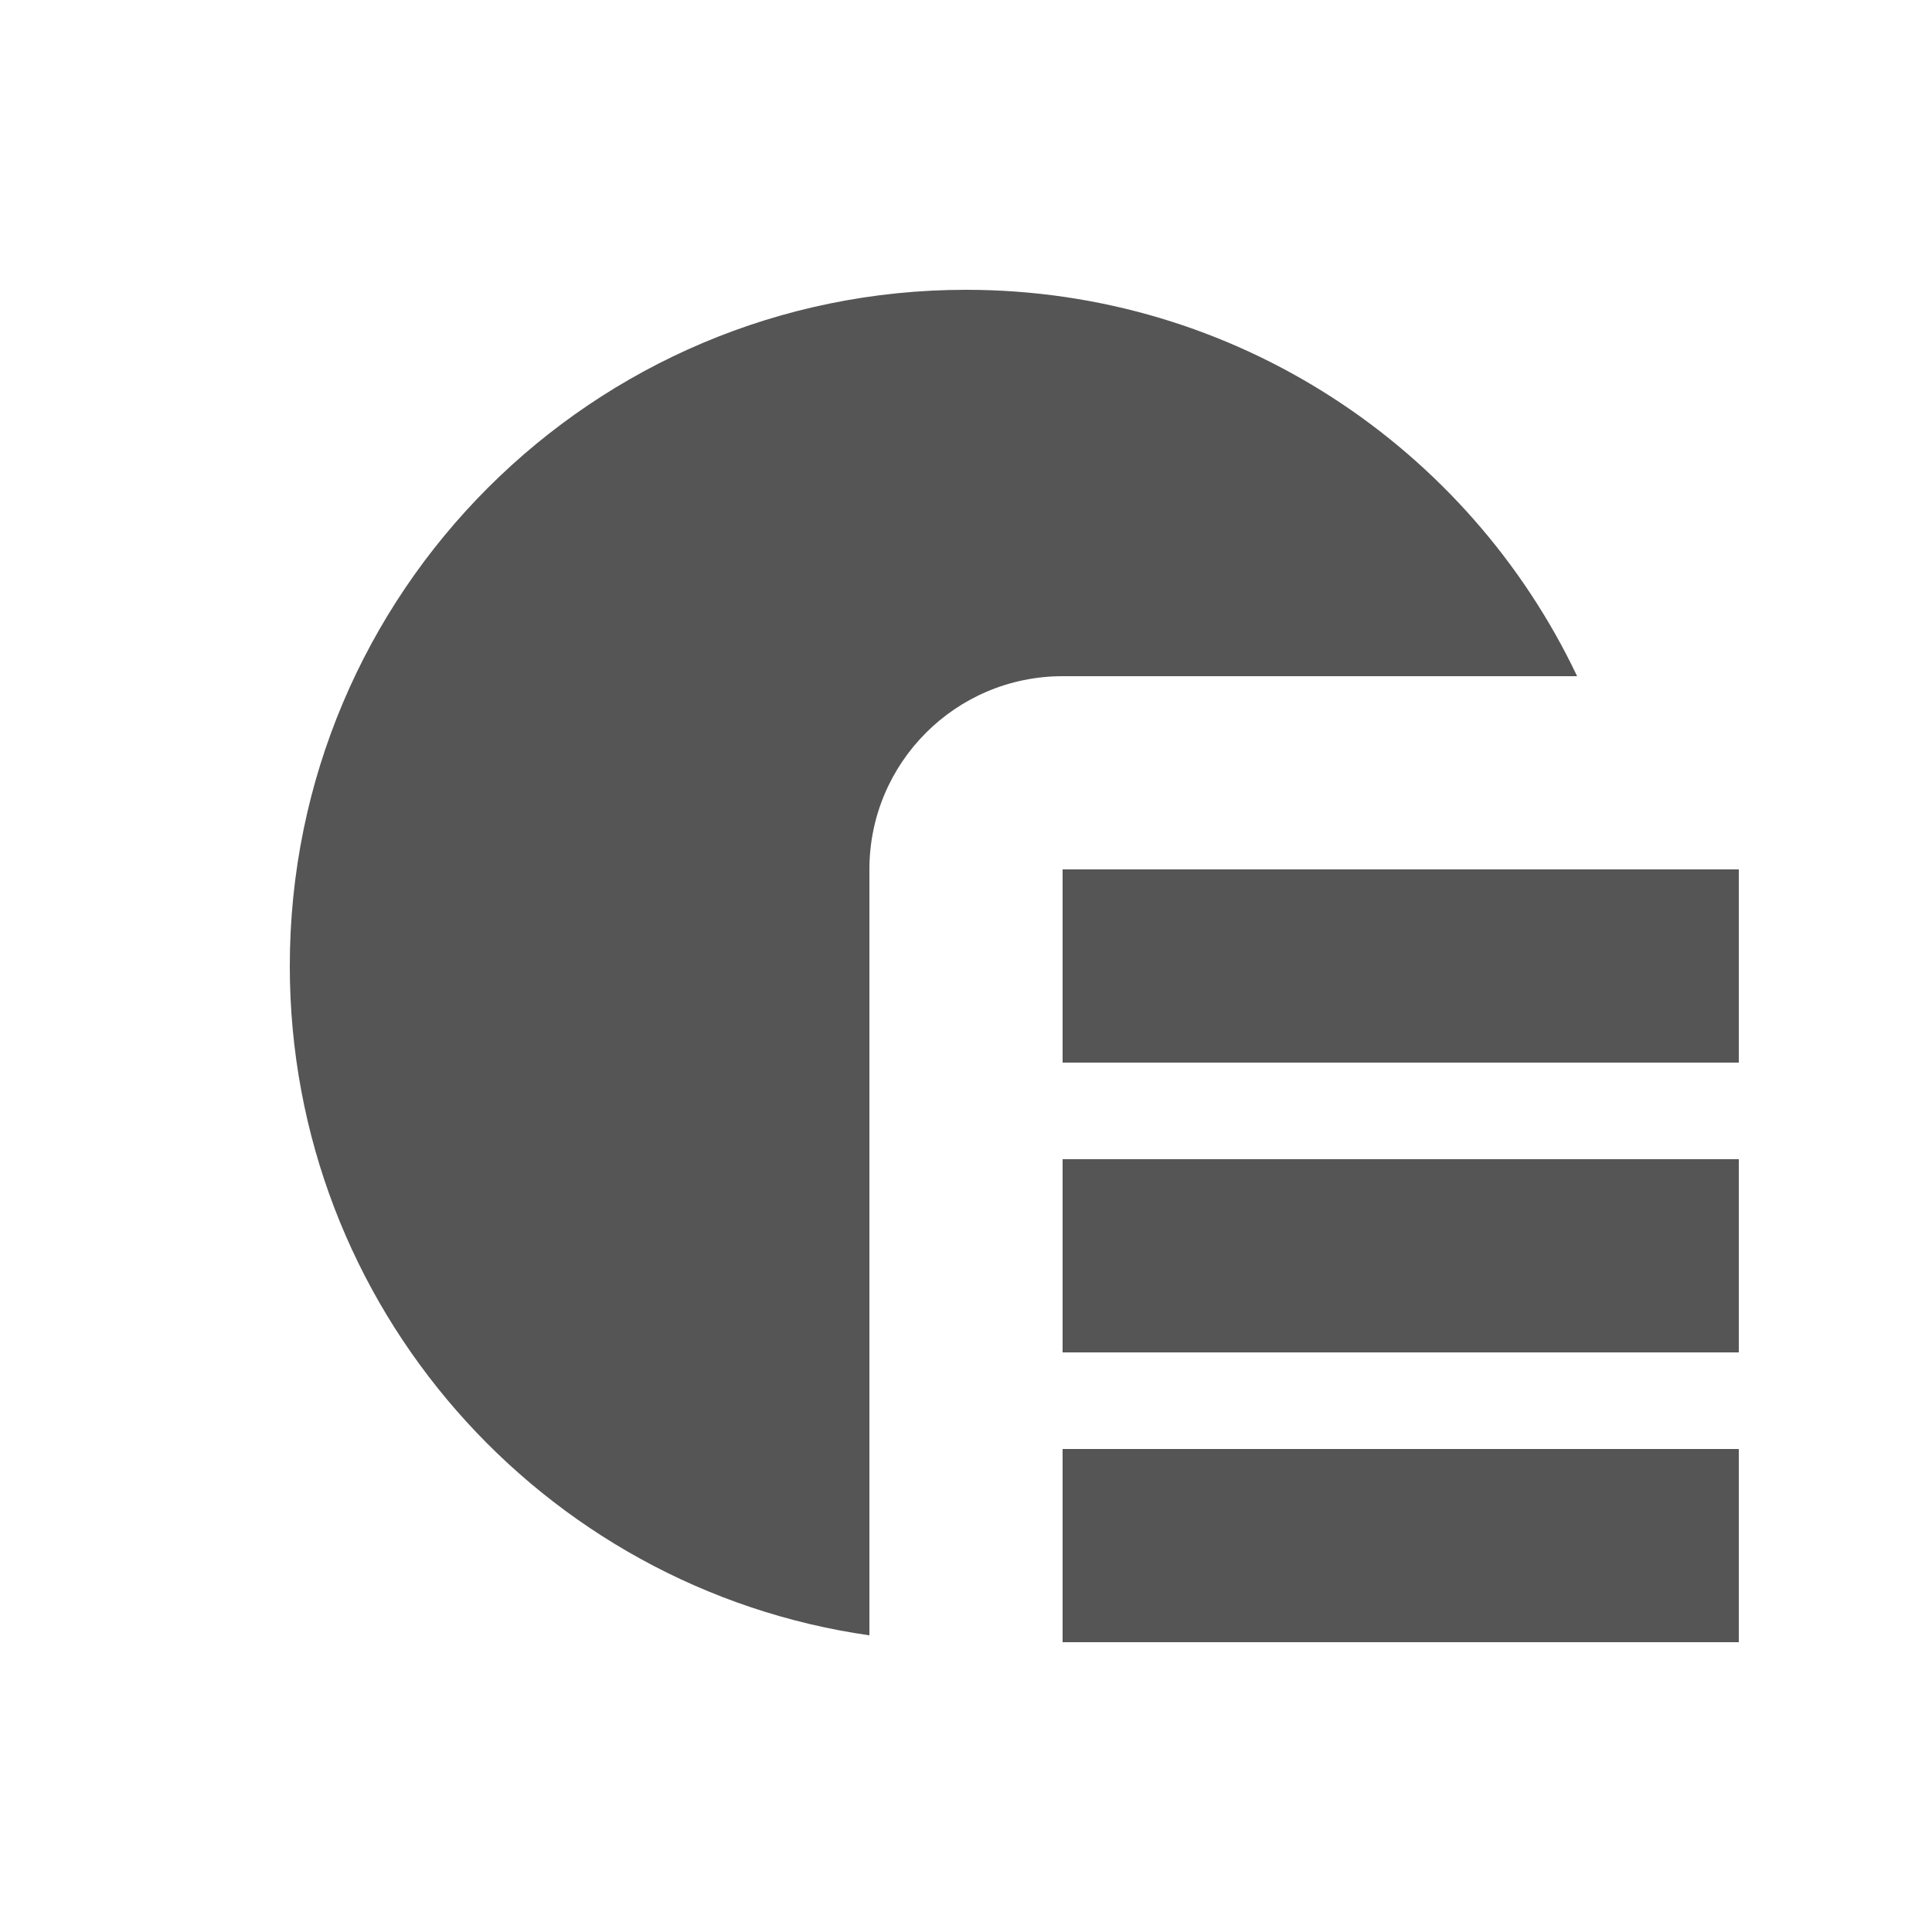
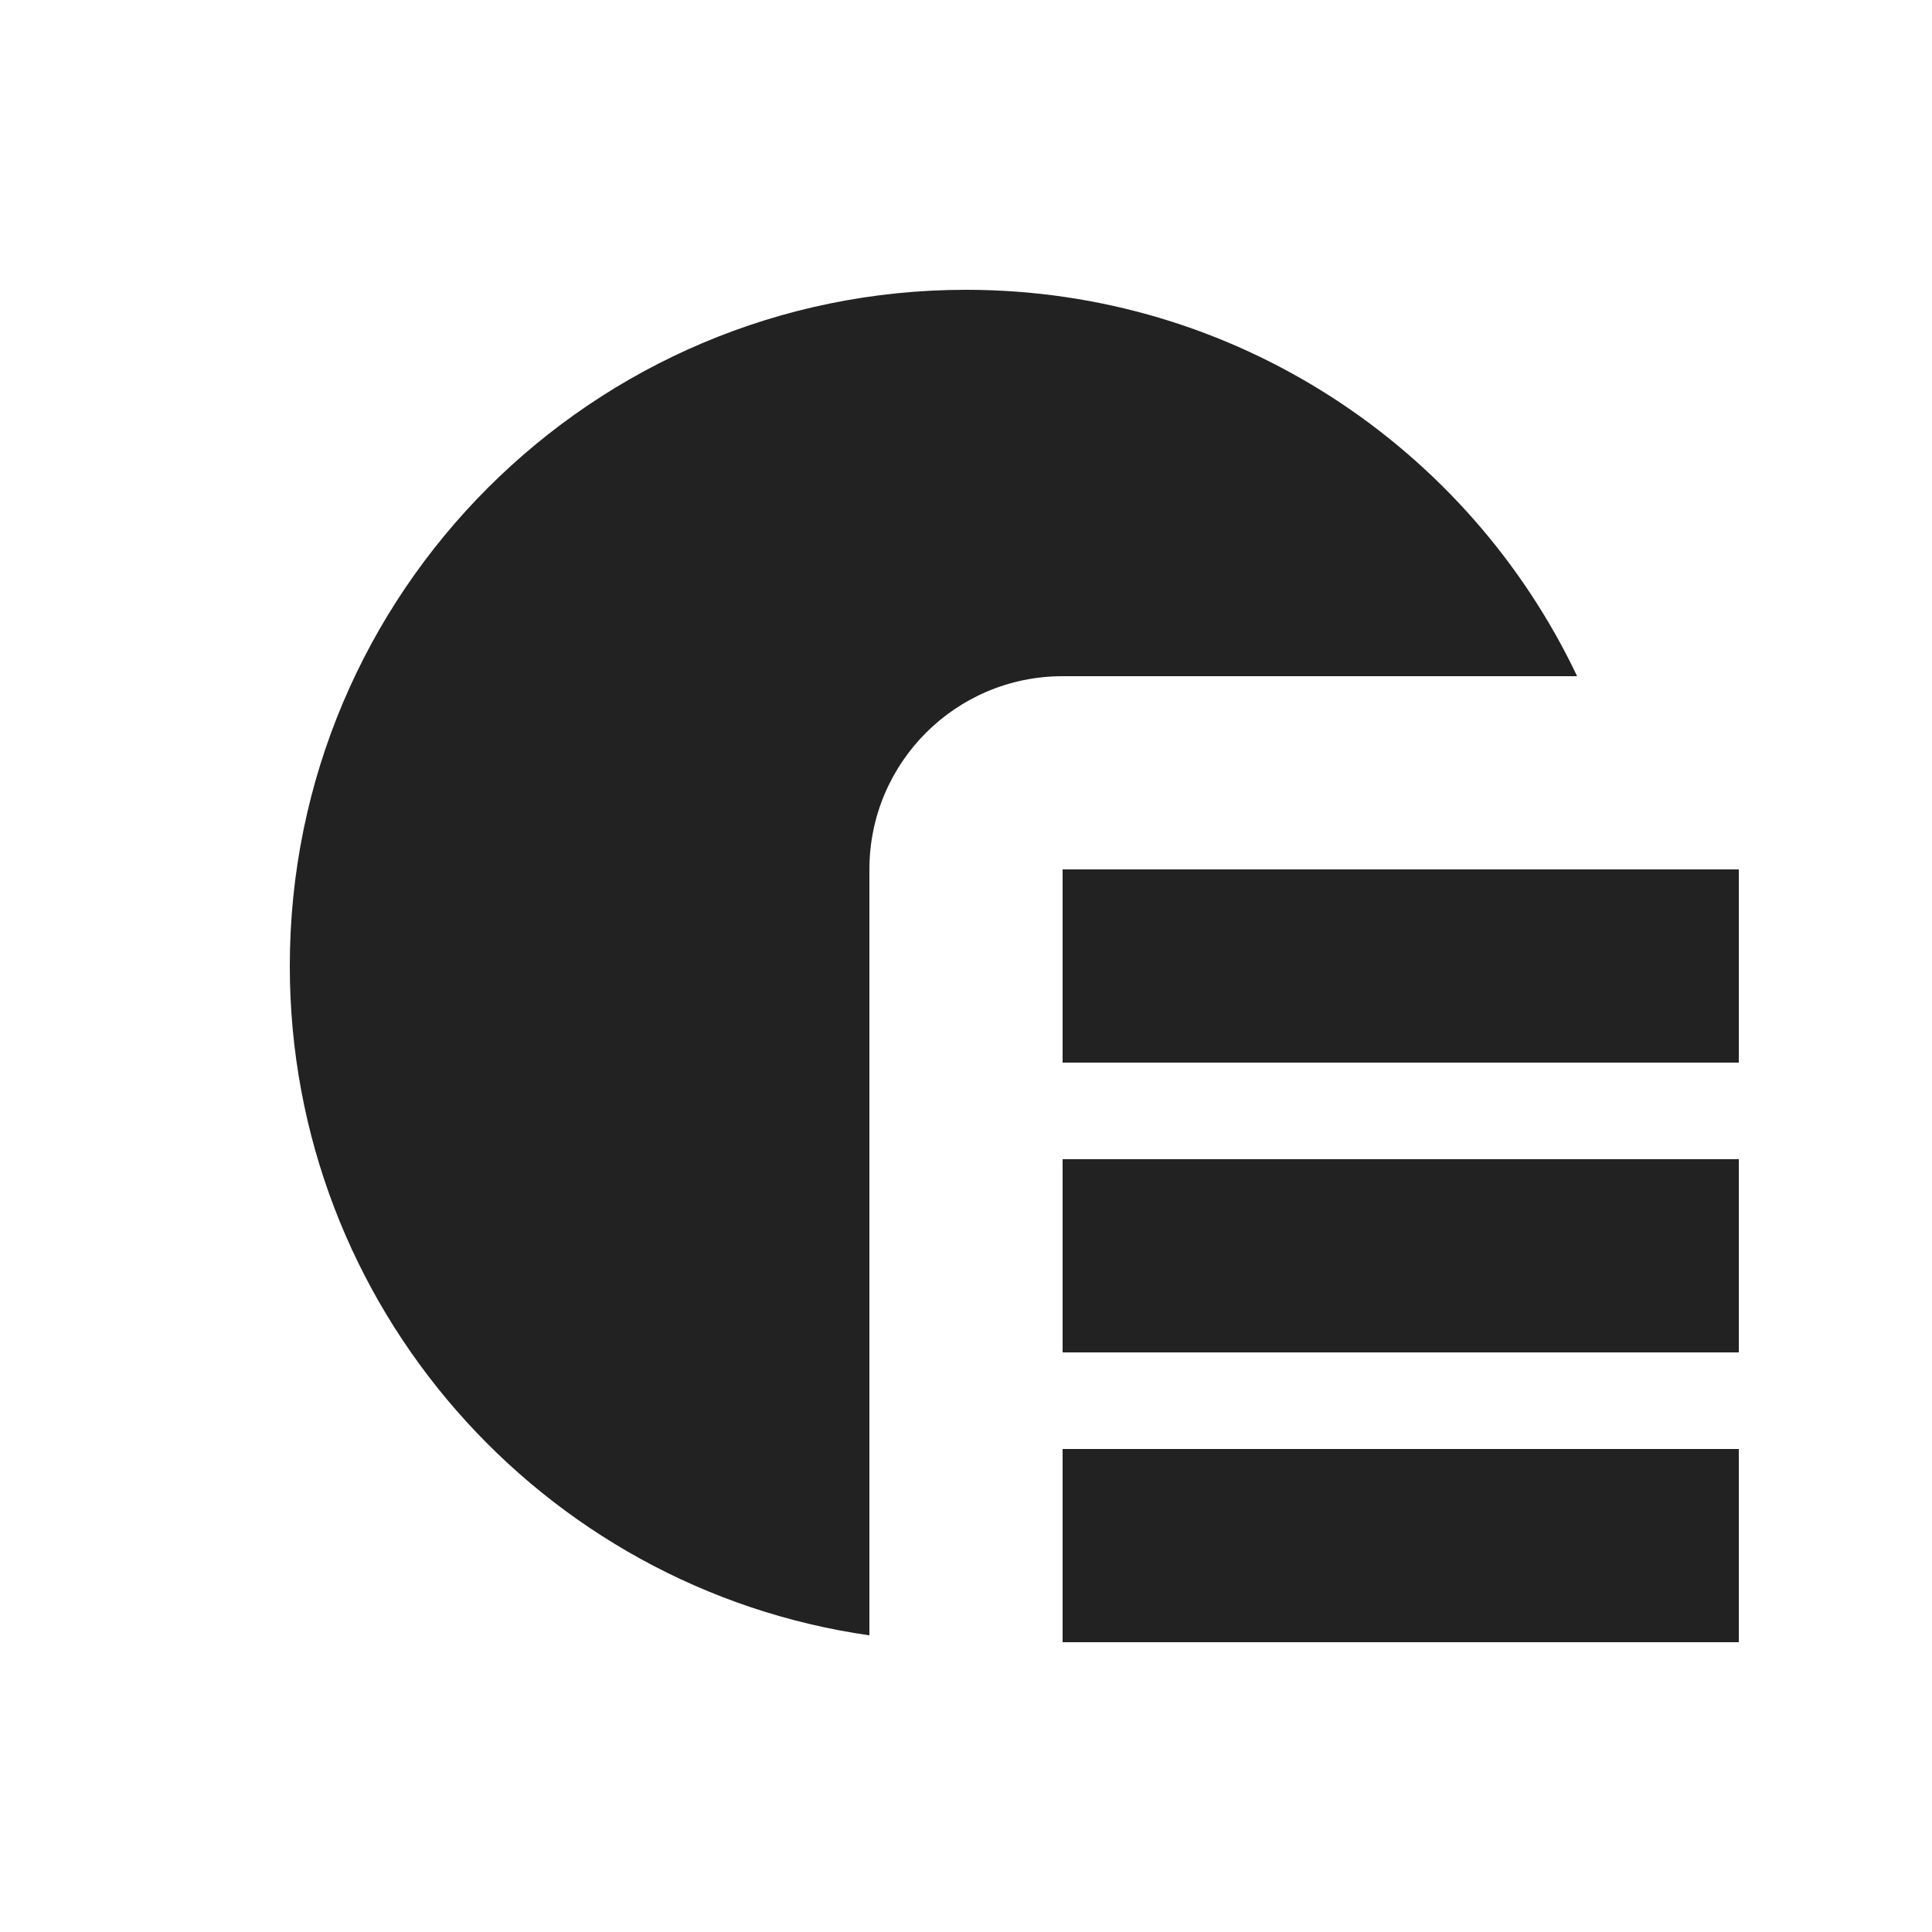
<svg xmlns="http://www.w3.org/2000/svg" width="60" height="60" viewBox="0 0 60 60" fill="none">
-   <path fill-rule="evenodd" clip-rule="evenodd" d="M33 45V51H54V45H33Z" fill="#555555" />
-   <path fill-rule="evenodd" clip-rule="evenodd" d="M33 36V42H54V36H33Z" fill="#555555" />
-   <path fill-rule="evenodd" clip-rule="evenodd" d="M33 27V33H54V27H33Z" fill="#555555" />
-   <path fill-rule="evenodd" clip-rule="evenodd" d="M48.979 21H33C29.686 21 27 23.686 27 27V50.787C16.823 49.332 9 40.579 9 30C9 18.402 18.402 9 30 9C38.377 9 45.609 13.905 48.979 21Z" fill="#555555" />
+   <path fill-rule="evenodd" clip-rule="evenodd" d="M33 45V51H54V45H33Z" fill="#222222" />
+   <path fill-rule="evenodd" clip-rule="evenodd" d="M33 36V42H54V36H33Z" fill="#222222" />
+   <path fill-rule="evenodd" clip-rule="evenodd" d="M33 27V33H54V27H33Z" fill="#222222" />
+   <path fill-rule="evenodd" clip-rule="evenodd" d="M48.979 21H33C29.686 21 27 23.686 27 27V50.787C16.823 49.332 9 40.579 9 30C9 18.402 18.402 9 30 9C38.377 9 45.609 13.905 48.979 21Z" fill="#222222" />
</svg>
